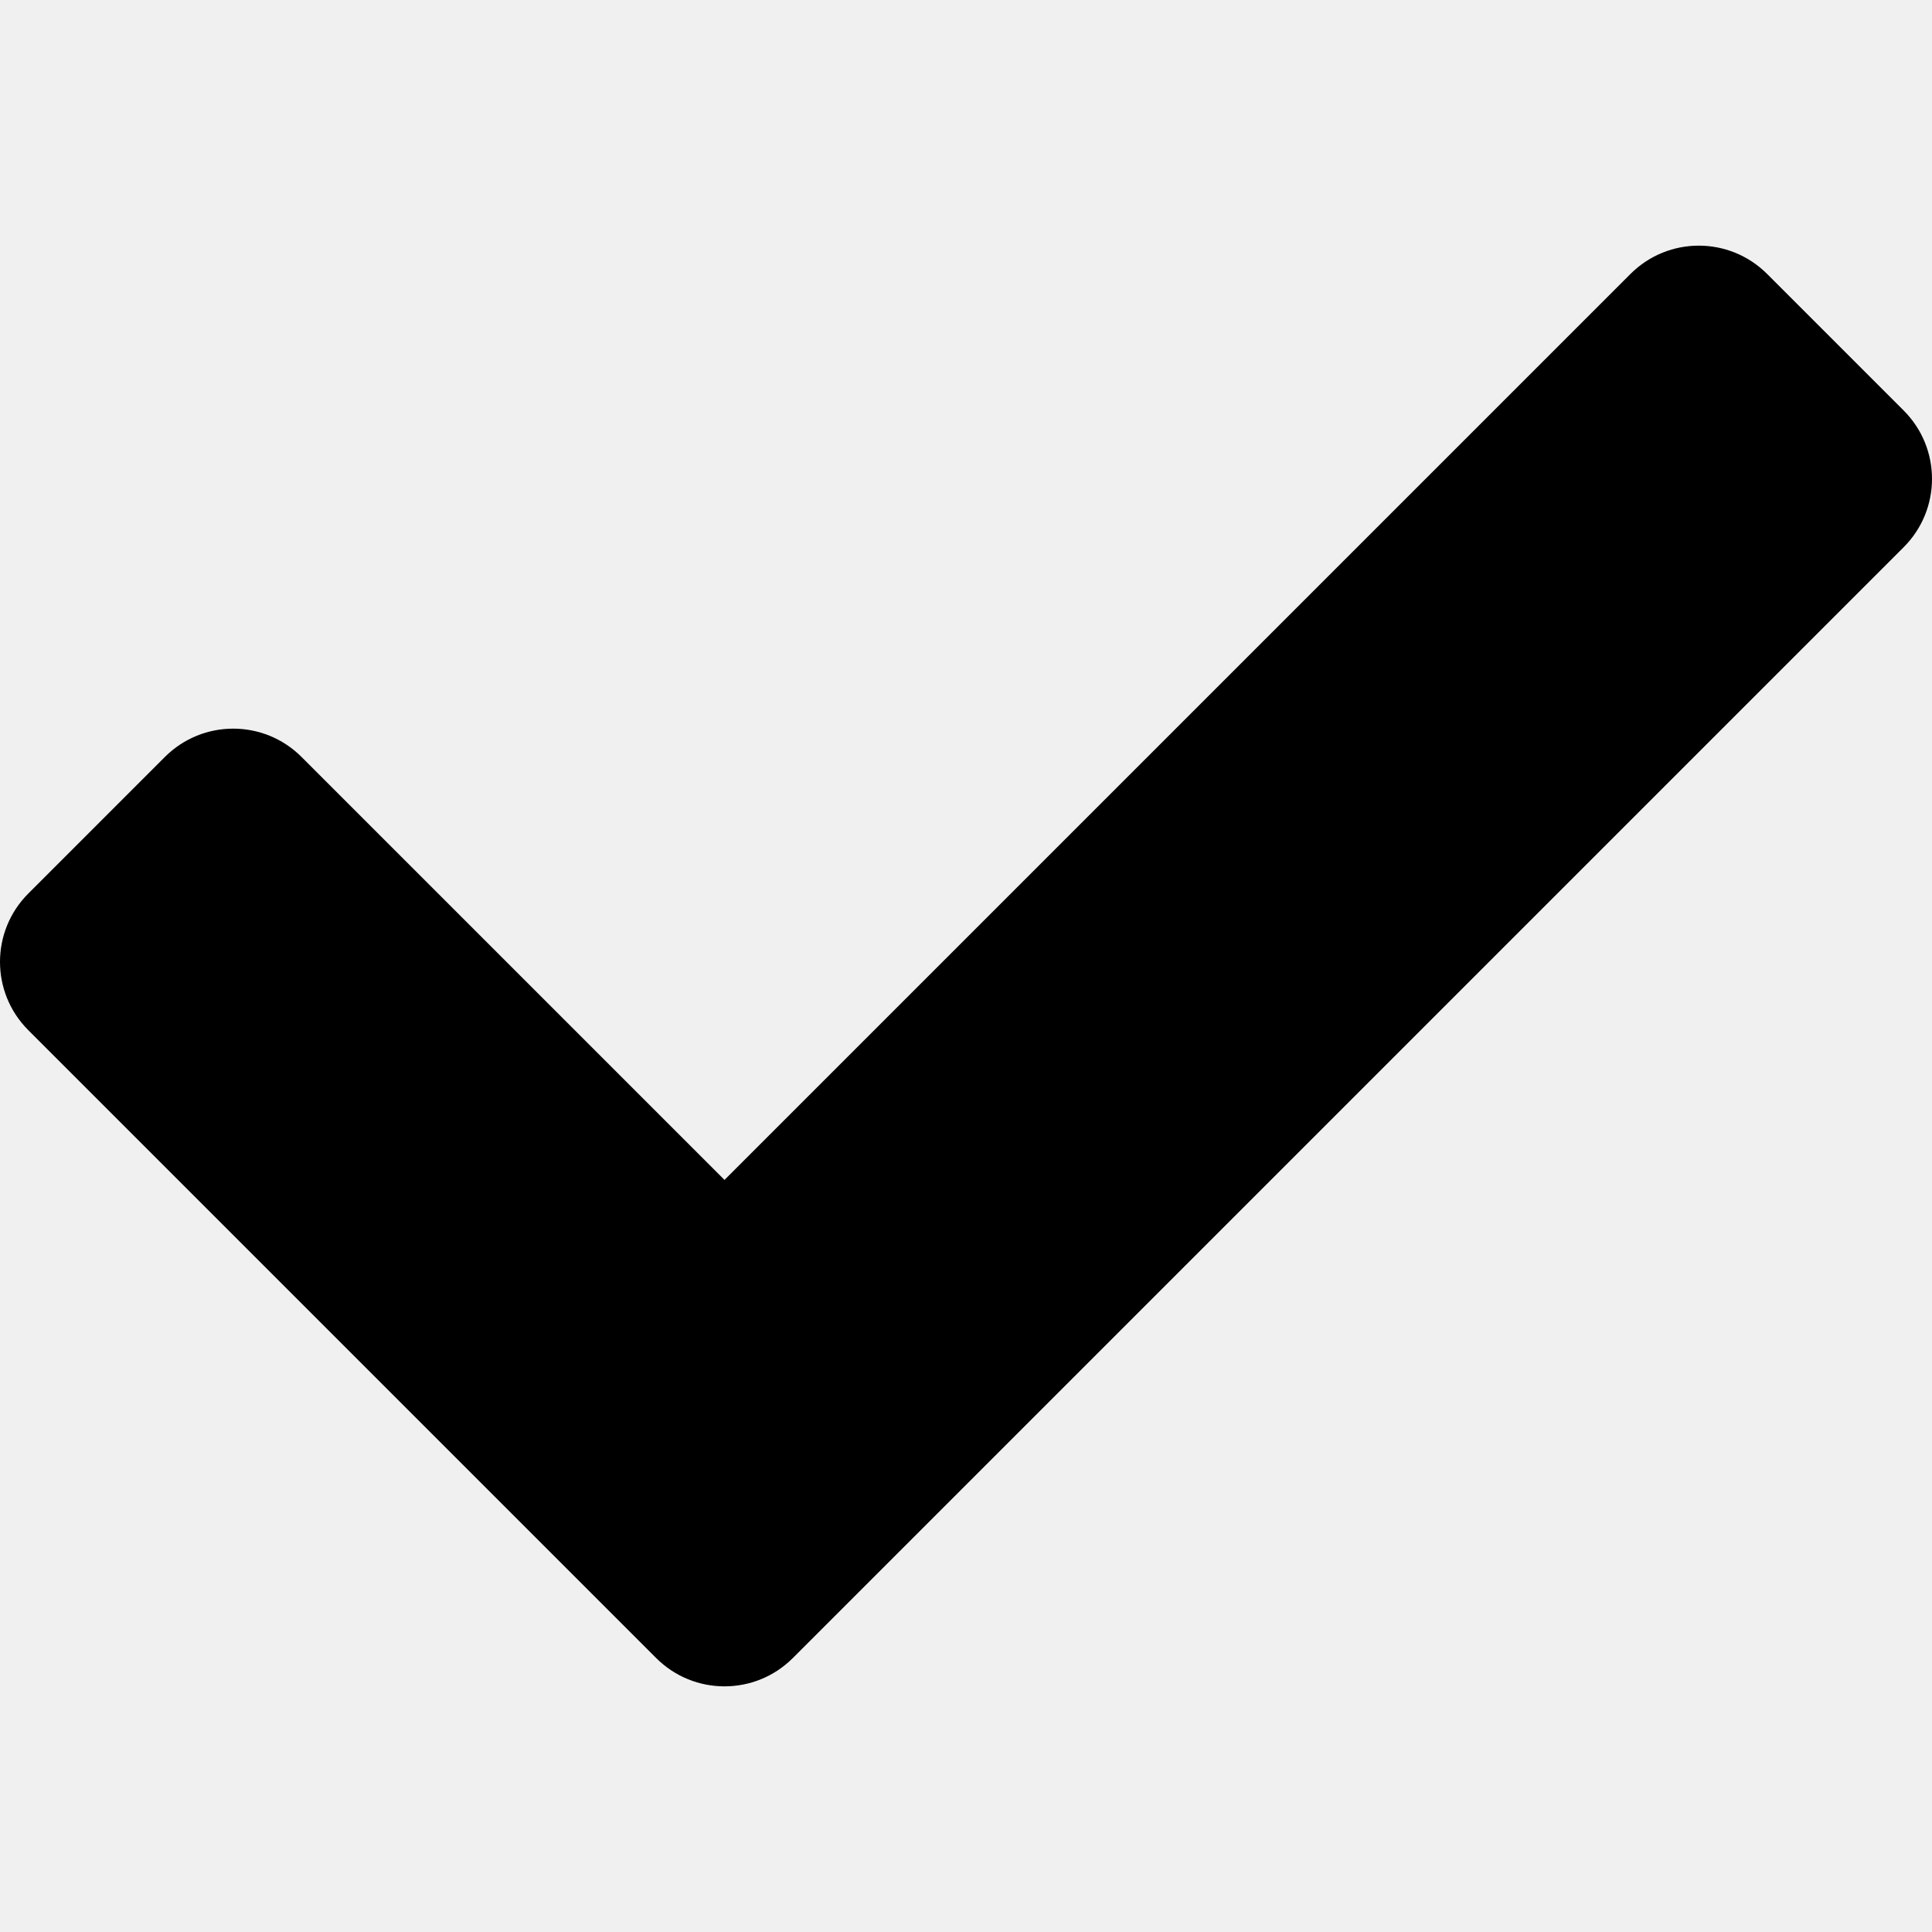
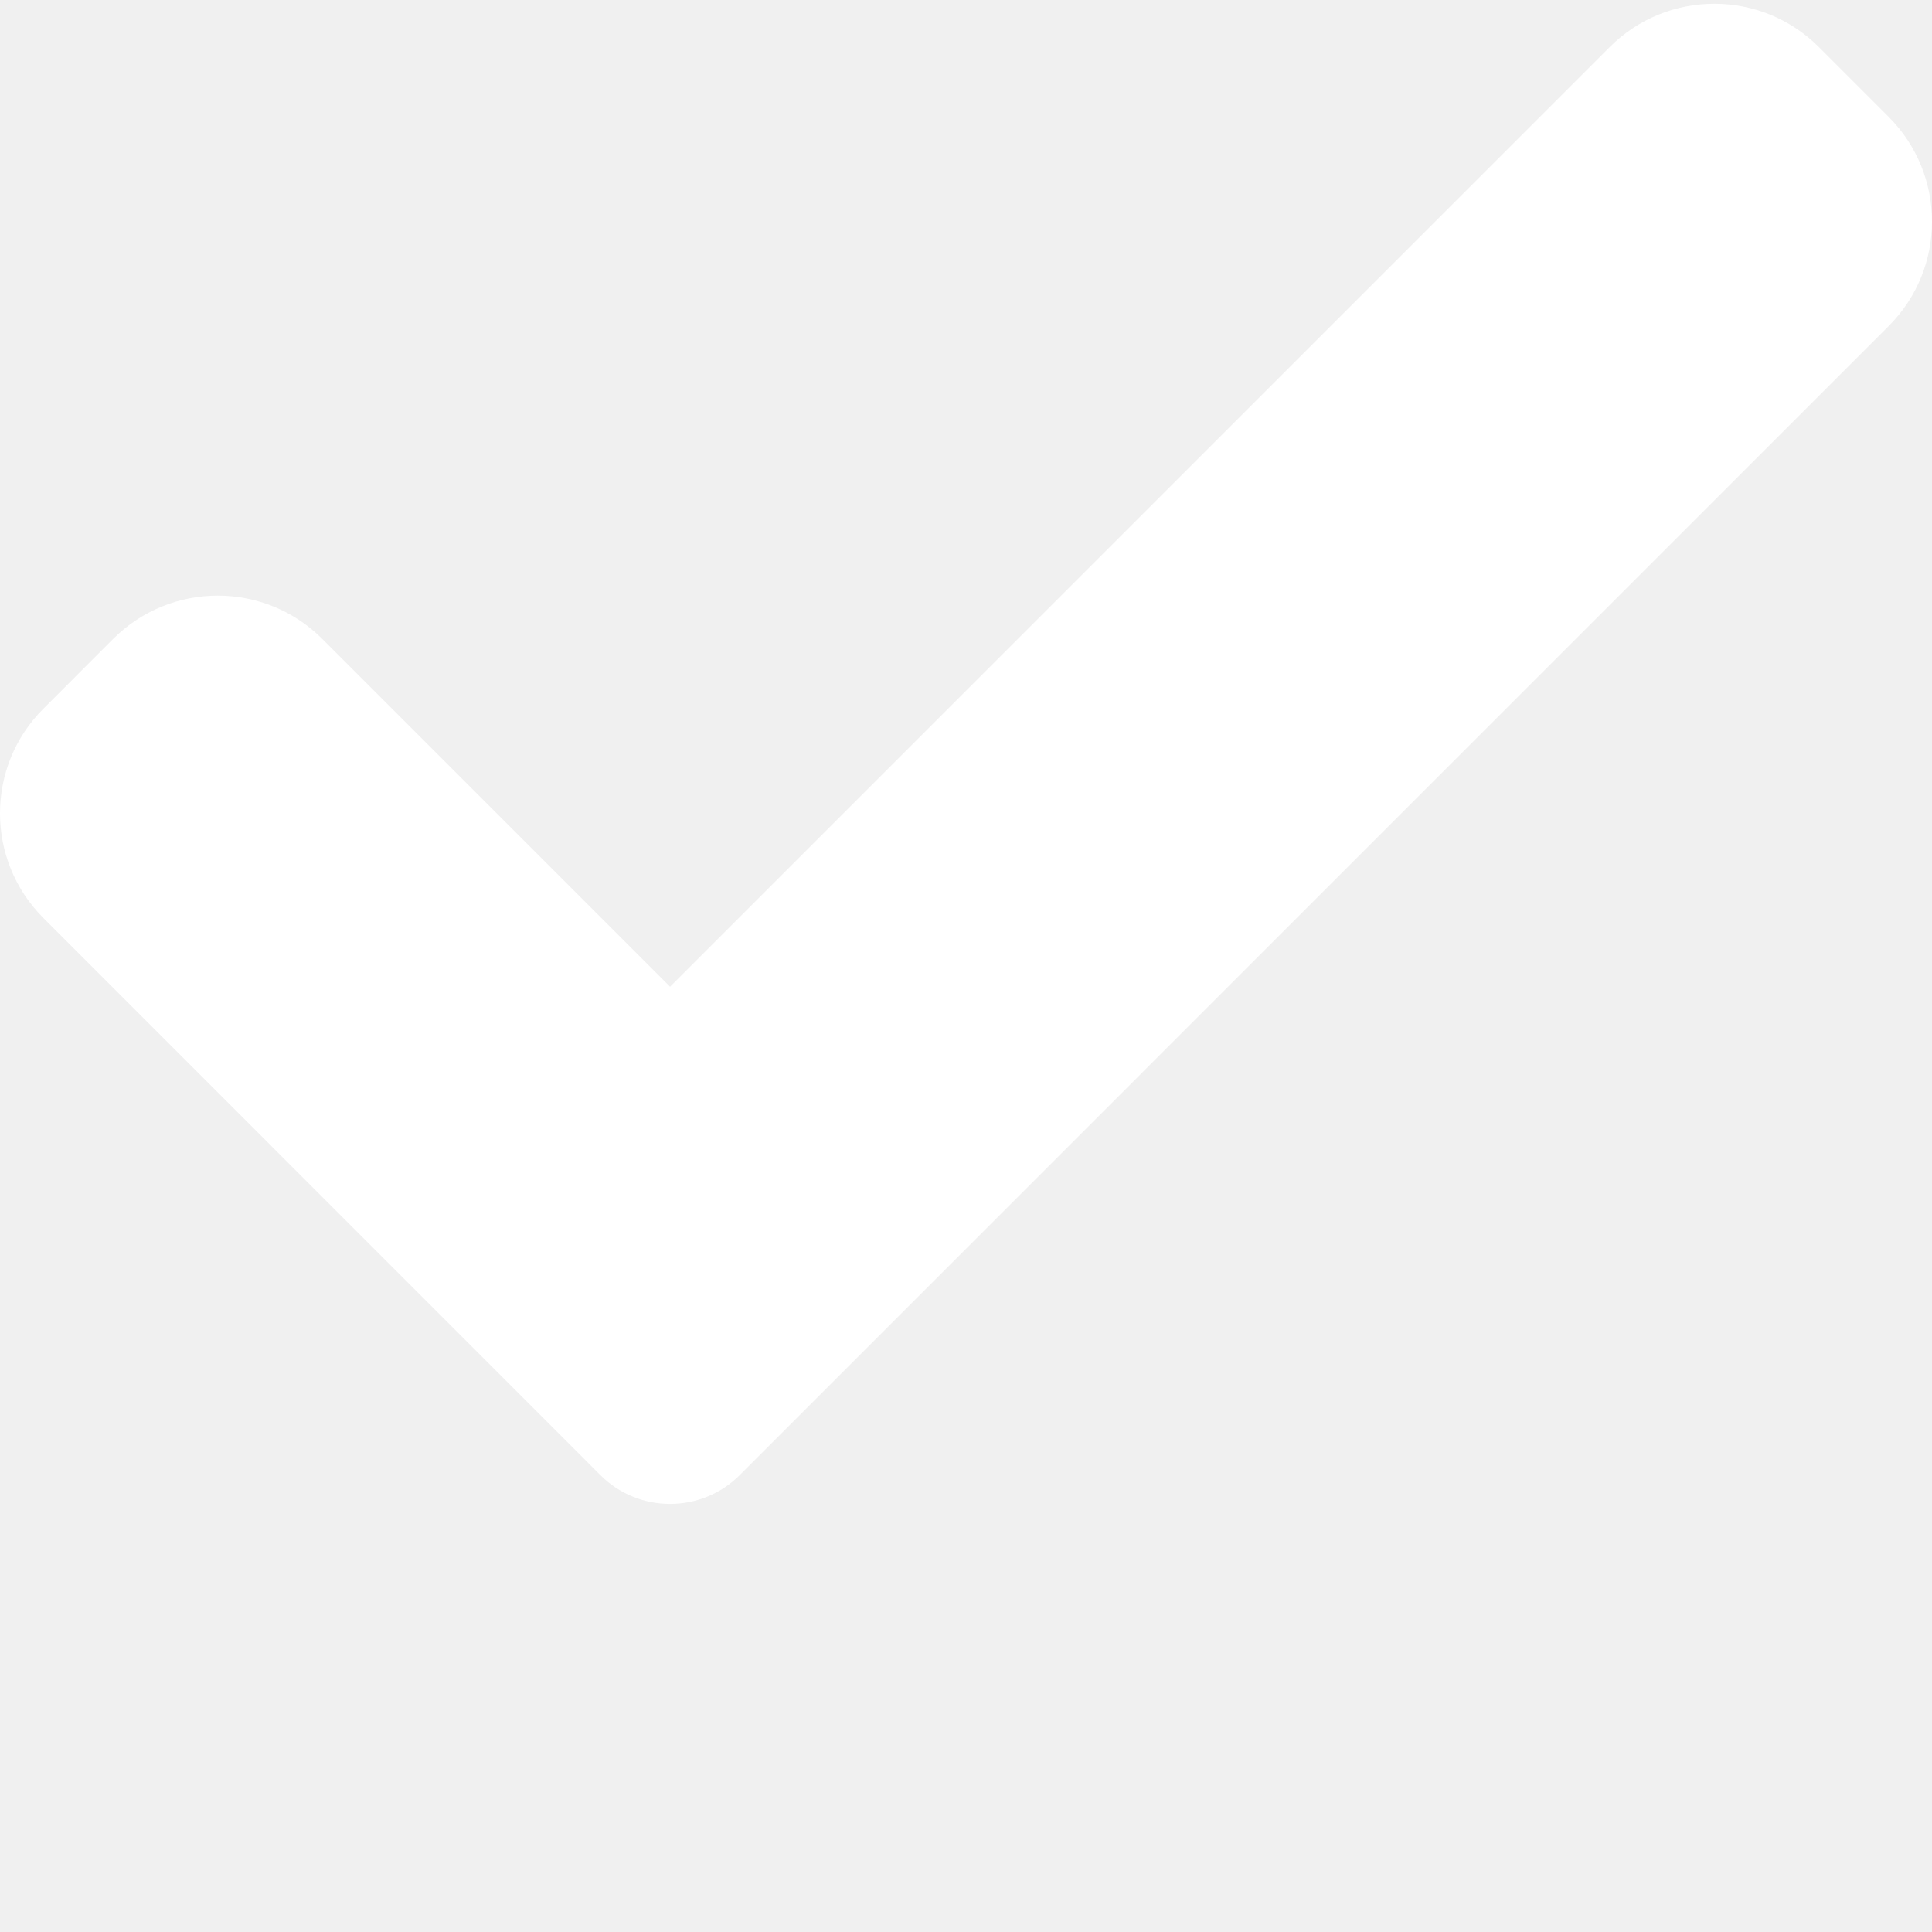
- <svg xmlns="http://www.w3.org/2000/svg" aria-hidden="true" focusable="false" data-prefix="fas" data-icon="check" class="svg-inline--fa fa-check fa-w-16" role="img" viewBox="0 0 512 512">
-   <path fill="currentColor" d="M173.898 439.404l-166.4-166.4c-9.997-9.997-9.997-26.206 0-36.204l36.203-36.204c9.997-9.998 26.207-9.998 36.204 0L192 312.69 432.095 72.596c9.997-9.997 26.207-9.997 36.204 0l36.203 36.204c9.997 9.997 9.997 26.206 0 36.204l-294.4 294.401c-9.998 9.997-26.207 9.997-36.204-.001z" />
+ <svg xmlns="http://www.w3.org/2000/svg" version="1.1" width="512" height="512" x="0" y="0" viewBox="0 0 417.813 417" style="enable-background:new 0 0 512 512" xml:space="preserve" class="">
+   <g>
+     <path d="m159.988 318.582c-3.988 4.012-9.43 6.25-15.082 6.25s-11.094-2.238-15.082-6.25l-120.449-120.469c-12.5-12.5-12.5-32.77 0-45.246l15.082-15.086c12.504-12.5 32.75-12.5 45.25 0l75.199 75.203 203.199-203.203c12.504-12.5 32.77-12.5 45.25 0l15.082 15.086c12.5 12.5 12.5 32.766 0 45.246zm0 0" fill="#ffffff" data-original="#000000" style="" class="" />
+   </g>
</svg>
